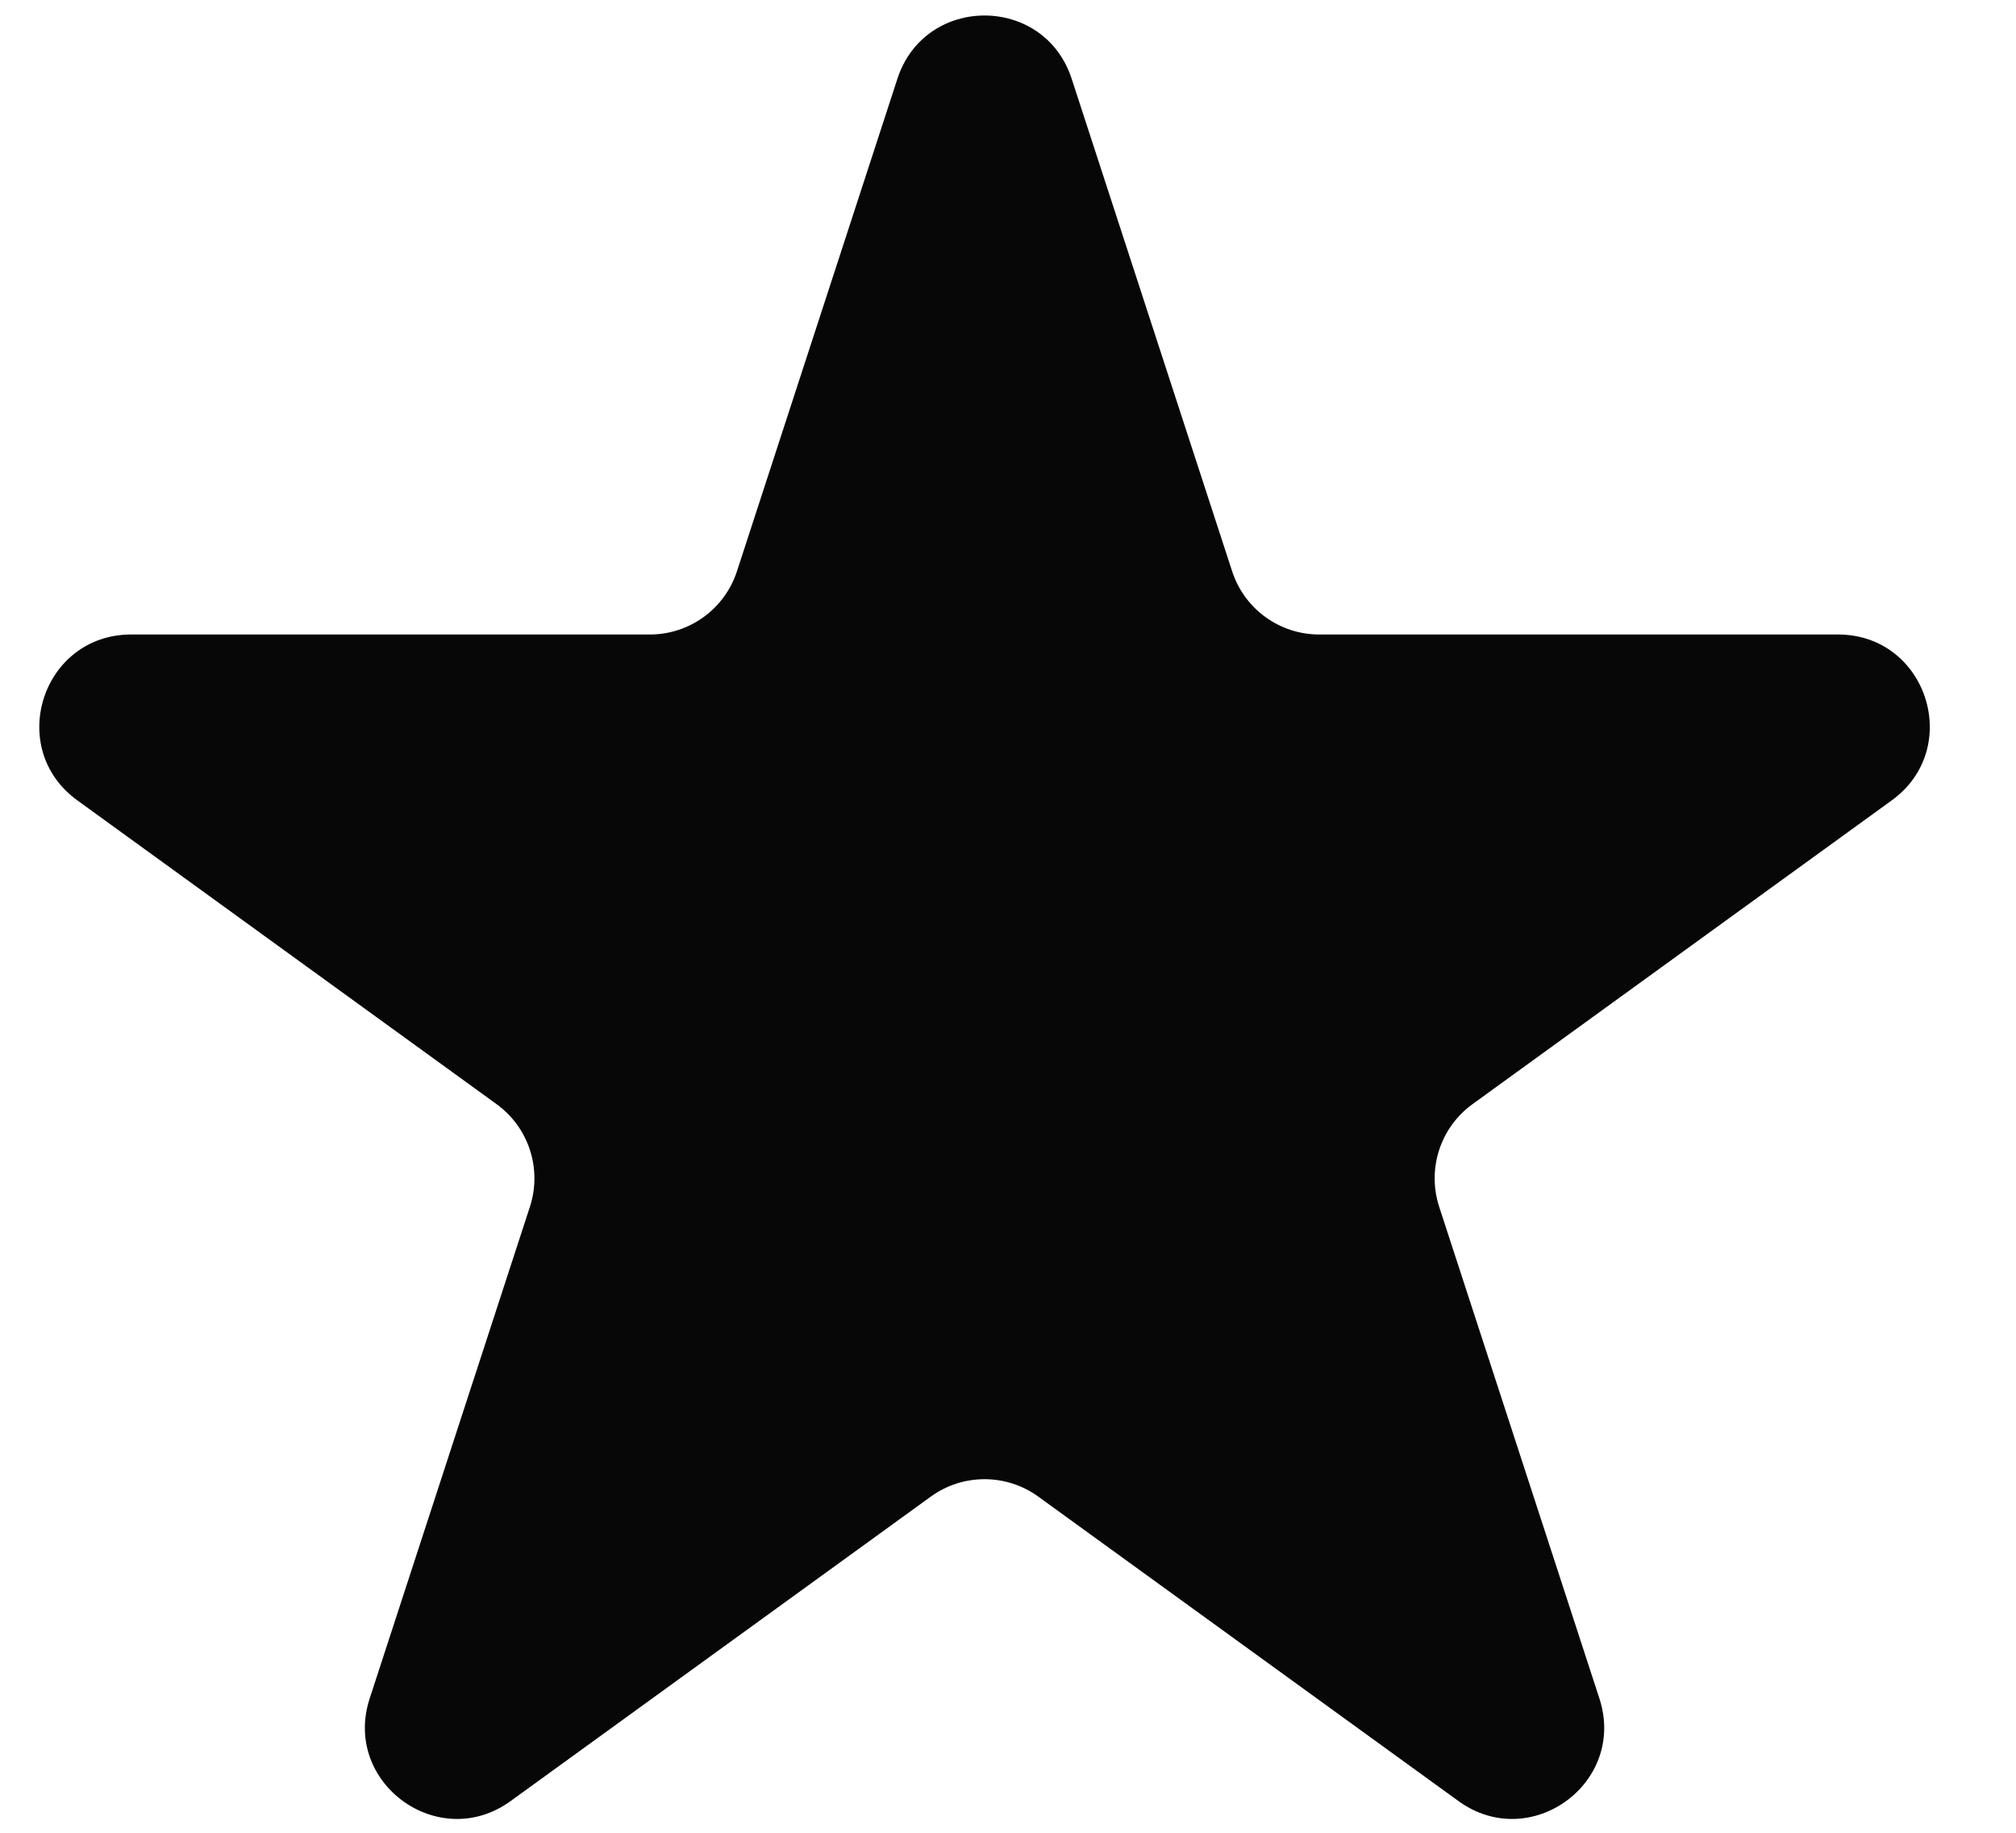
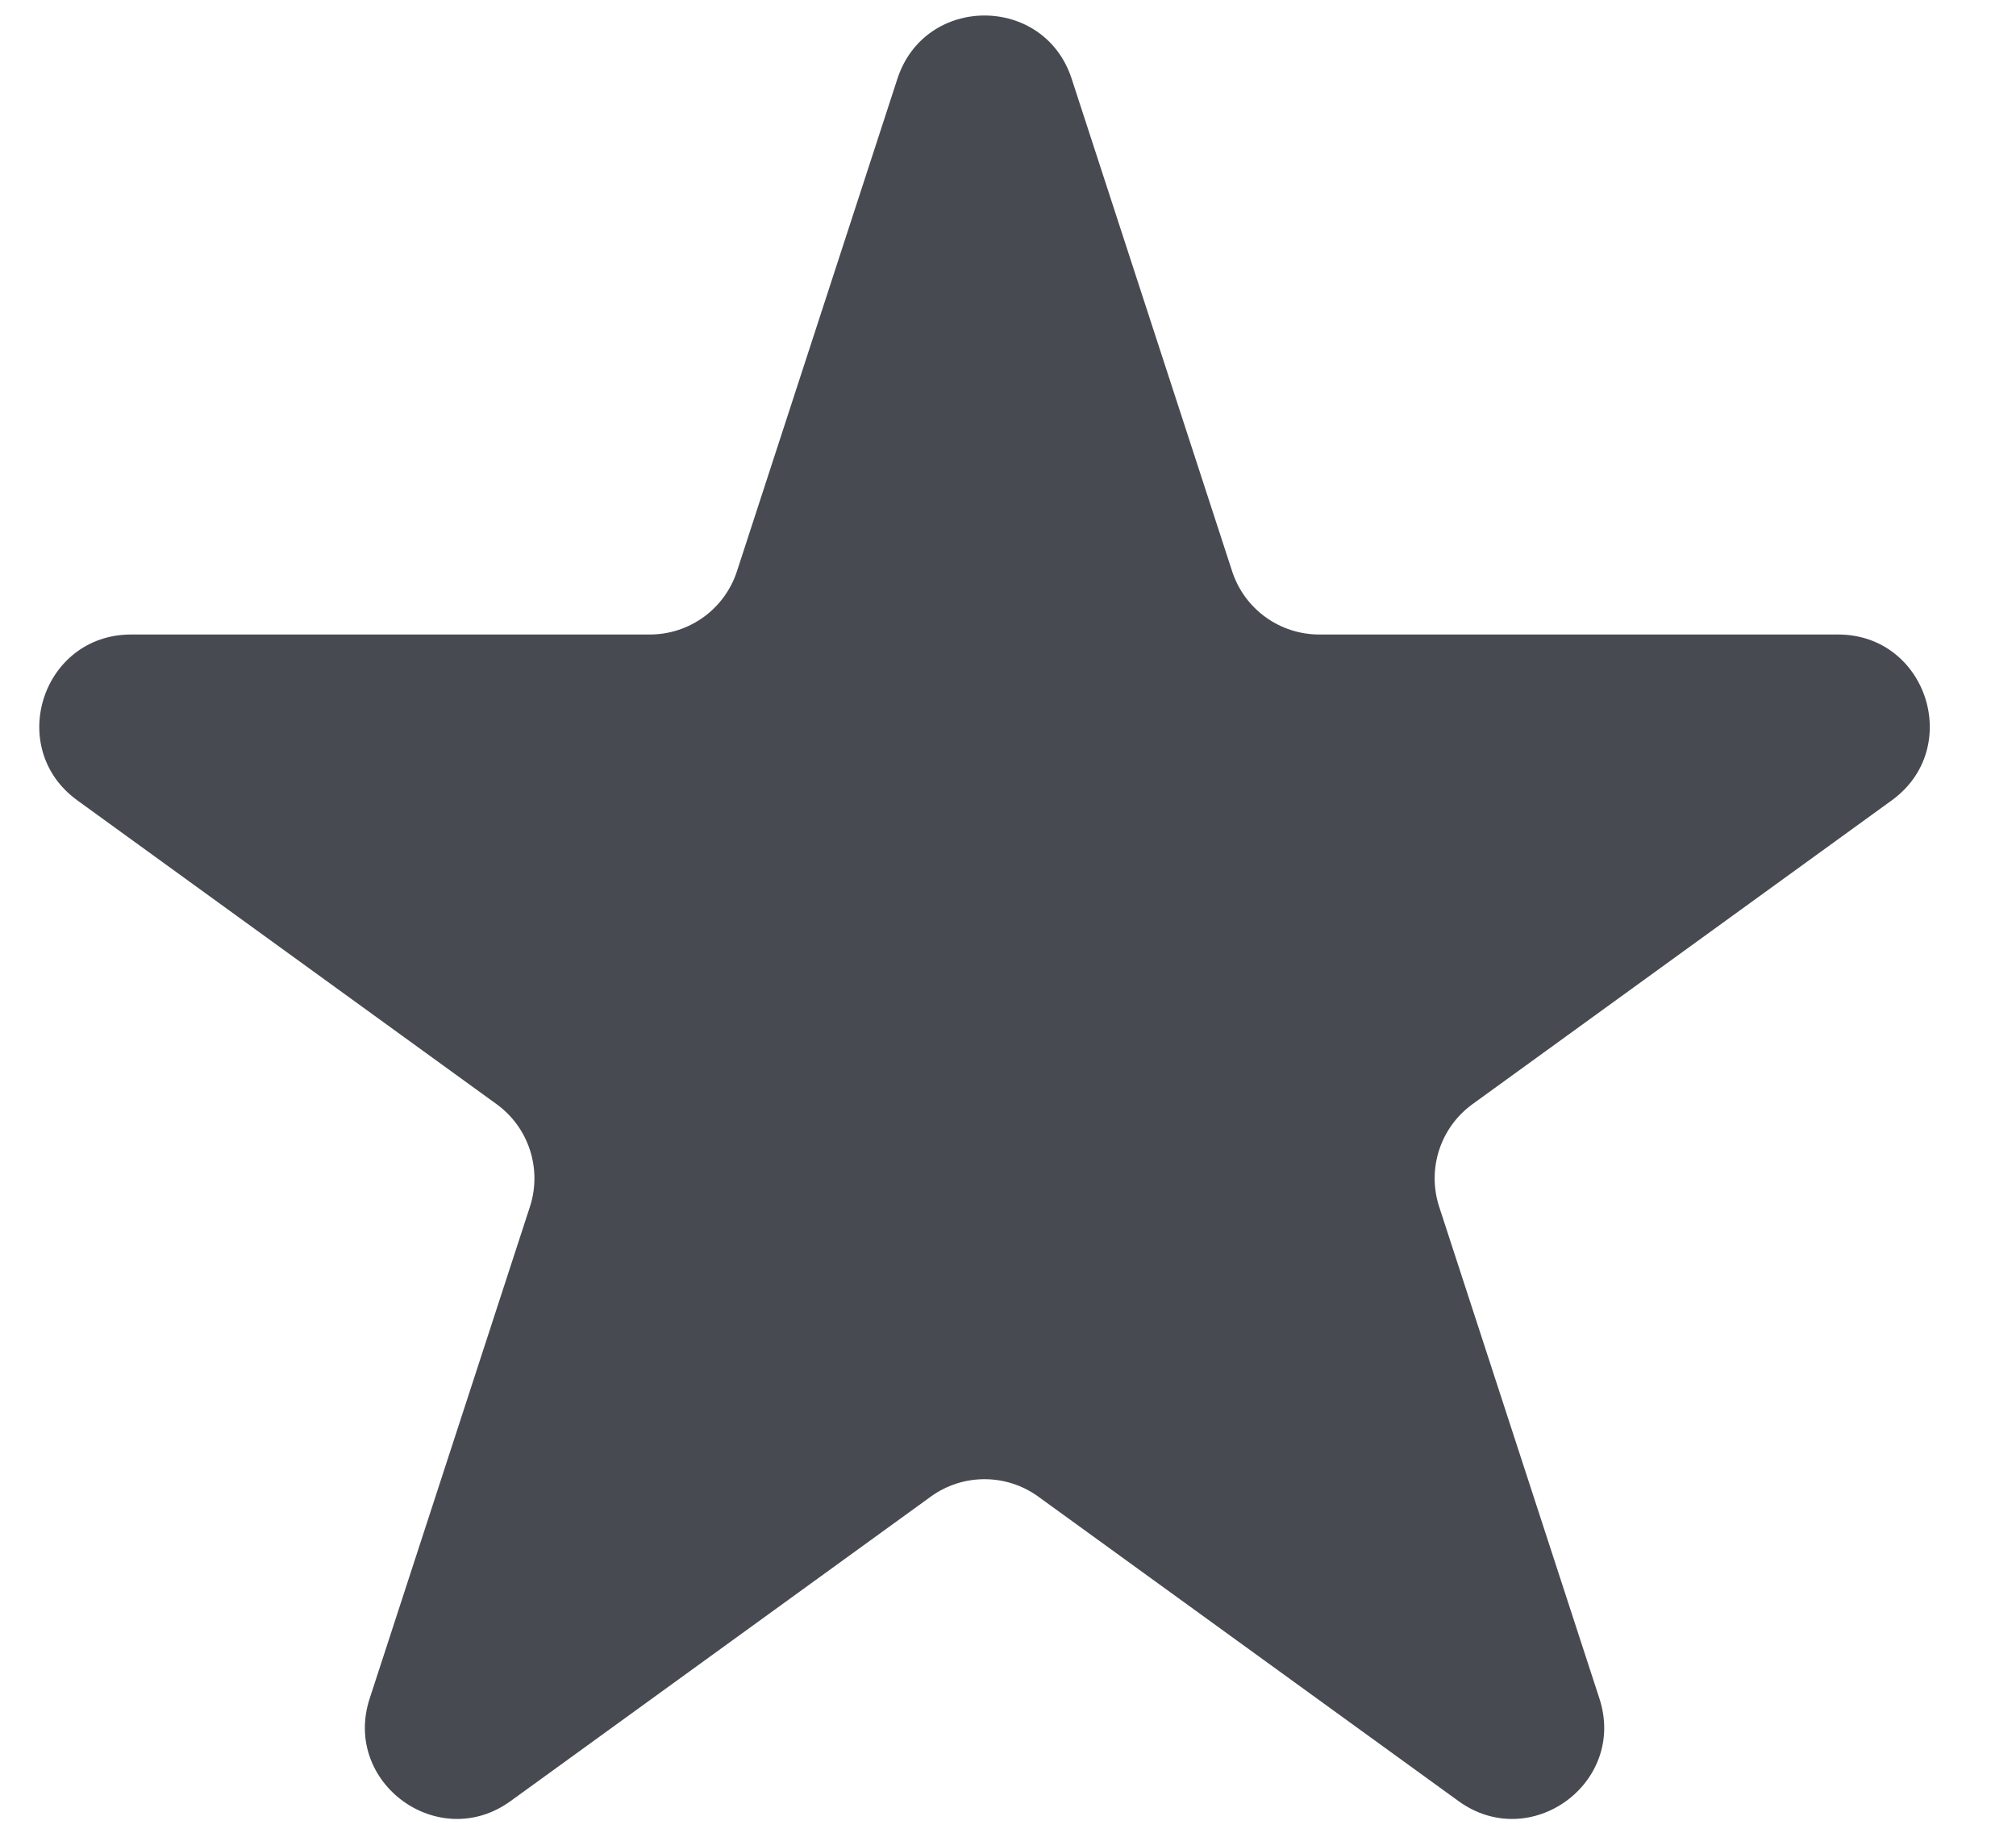
<svg xmlns="http://www.w3.org/2000/svg" width="22" height="20" viewBox="0 0 22 20" fill="none">
-   <path d="M9.793 0.86C10.093 -0.061 11.395 -0.061 11.695 0.86L13.446 6.234C13.58 6.646 13.964 6.924 14.397 6.924H20.058C21.027 6.924 21.429 8.165 20.644 8.734L16.069 12.049C15.718 12.303 15.571 12.755 15.705 13.168L17.454 18.535C17.754 19.456 16.701 20.223 15.916 19.654L11.331 16.332C10.981 16.078 10.507 16.078 10.157 16.332L5.572 19.654C4.788 20.223 3.734 19.456 4.034 18.535L5.783 13.168C5.917 12.755 5.77 12.303 5.419 12.049L0.844 8.734C0.059 8.165 0.461 6.924 1.431 6.924H7.091C7.524 6.924 7.908 6.646 8.042 6.234L9.793 0.86Z" fill="#070707" />
+   <path d="M9.793 0.86C10.093 -0.061 11.395 -0.061 11.695 0.86L13.446 6.234C13.58 6.646 13.964 6.924 14.397 6.924H20.058C21.027 6.924 21.429 8.165 20.644 8.734L16.069 12.049C15.718 12.303 15.571 12.755 15.705 13.168L17.454 18.535C17.754 19.456 16.701 20.223 15.916 19.654L11.331 16.332C10.981 16.078 10.507 16.078 10.157 16.332L5.572 19.654C4.788 20.223 3.734 19.456 4.034 18.535L5.783 13.168C5.917 12.755 5.77 12.303 5.419 12.049L0.844 8.734C0.059 8.165 0.461 6.924 1.431 6.924H7.091C7.524 6.924 7.908 6.646 8.042 6.234L9.793 0.86Z" fill="#474a51" />
</svg>
